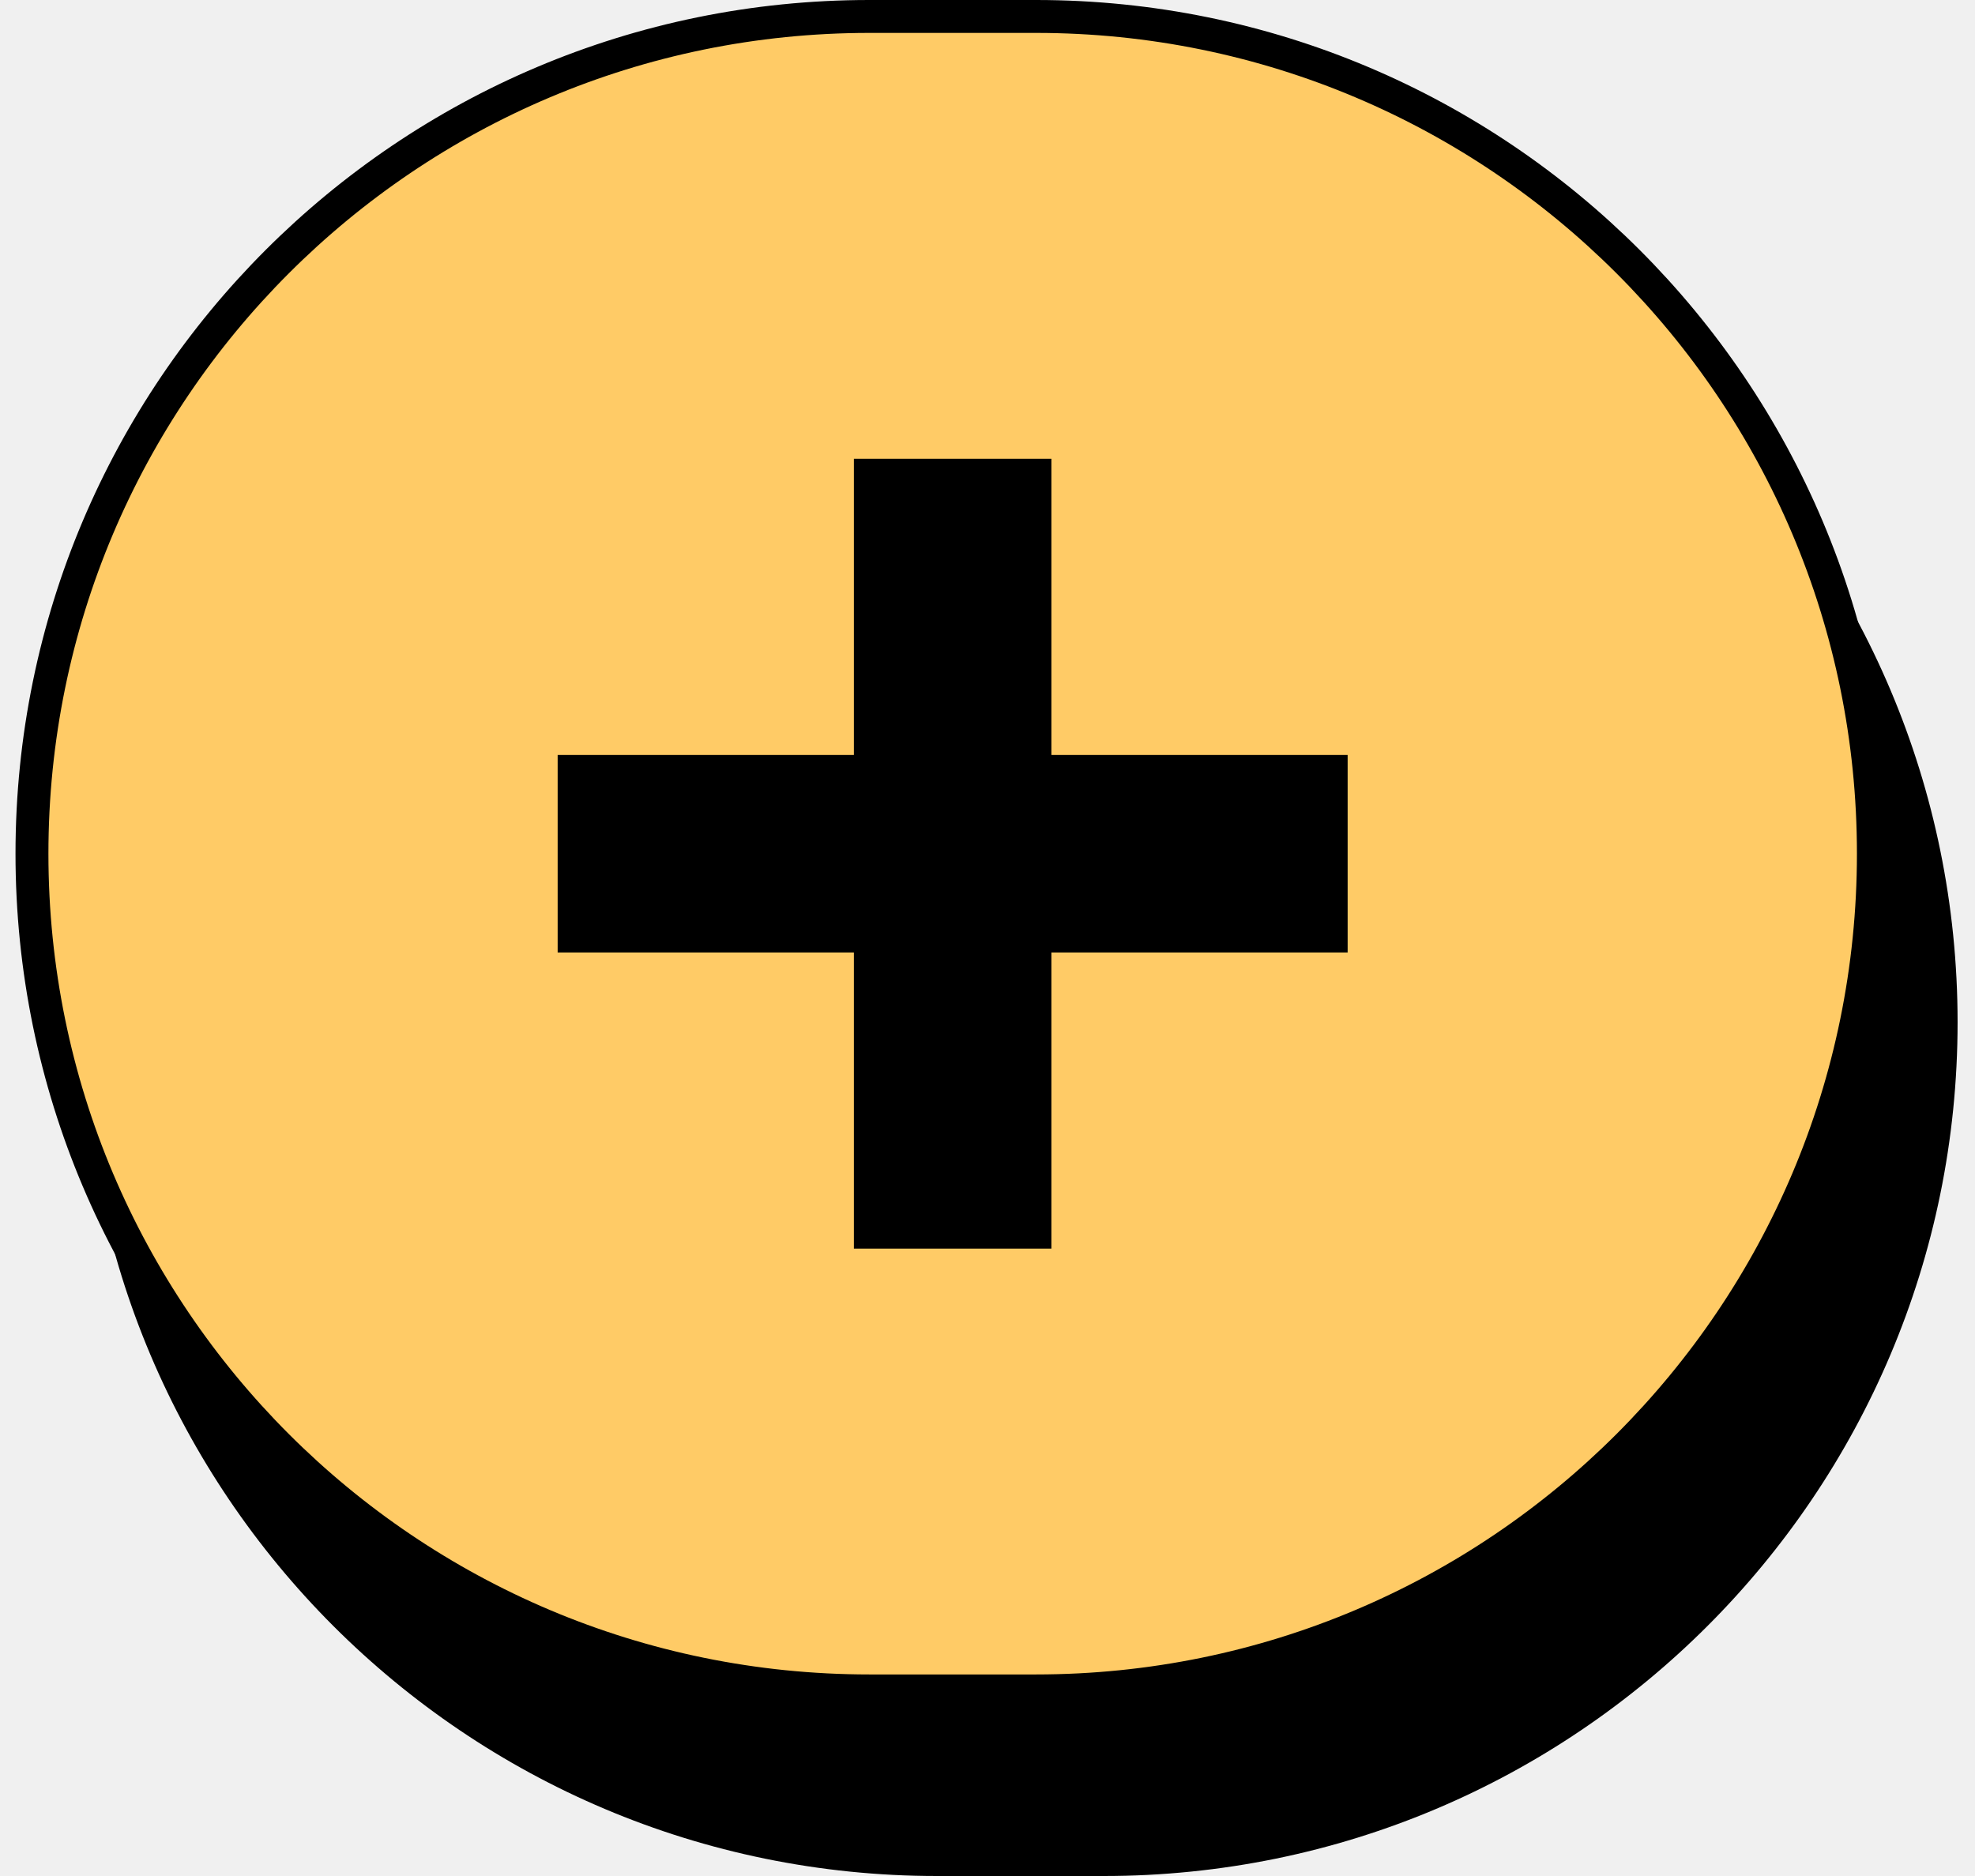
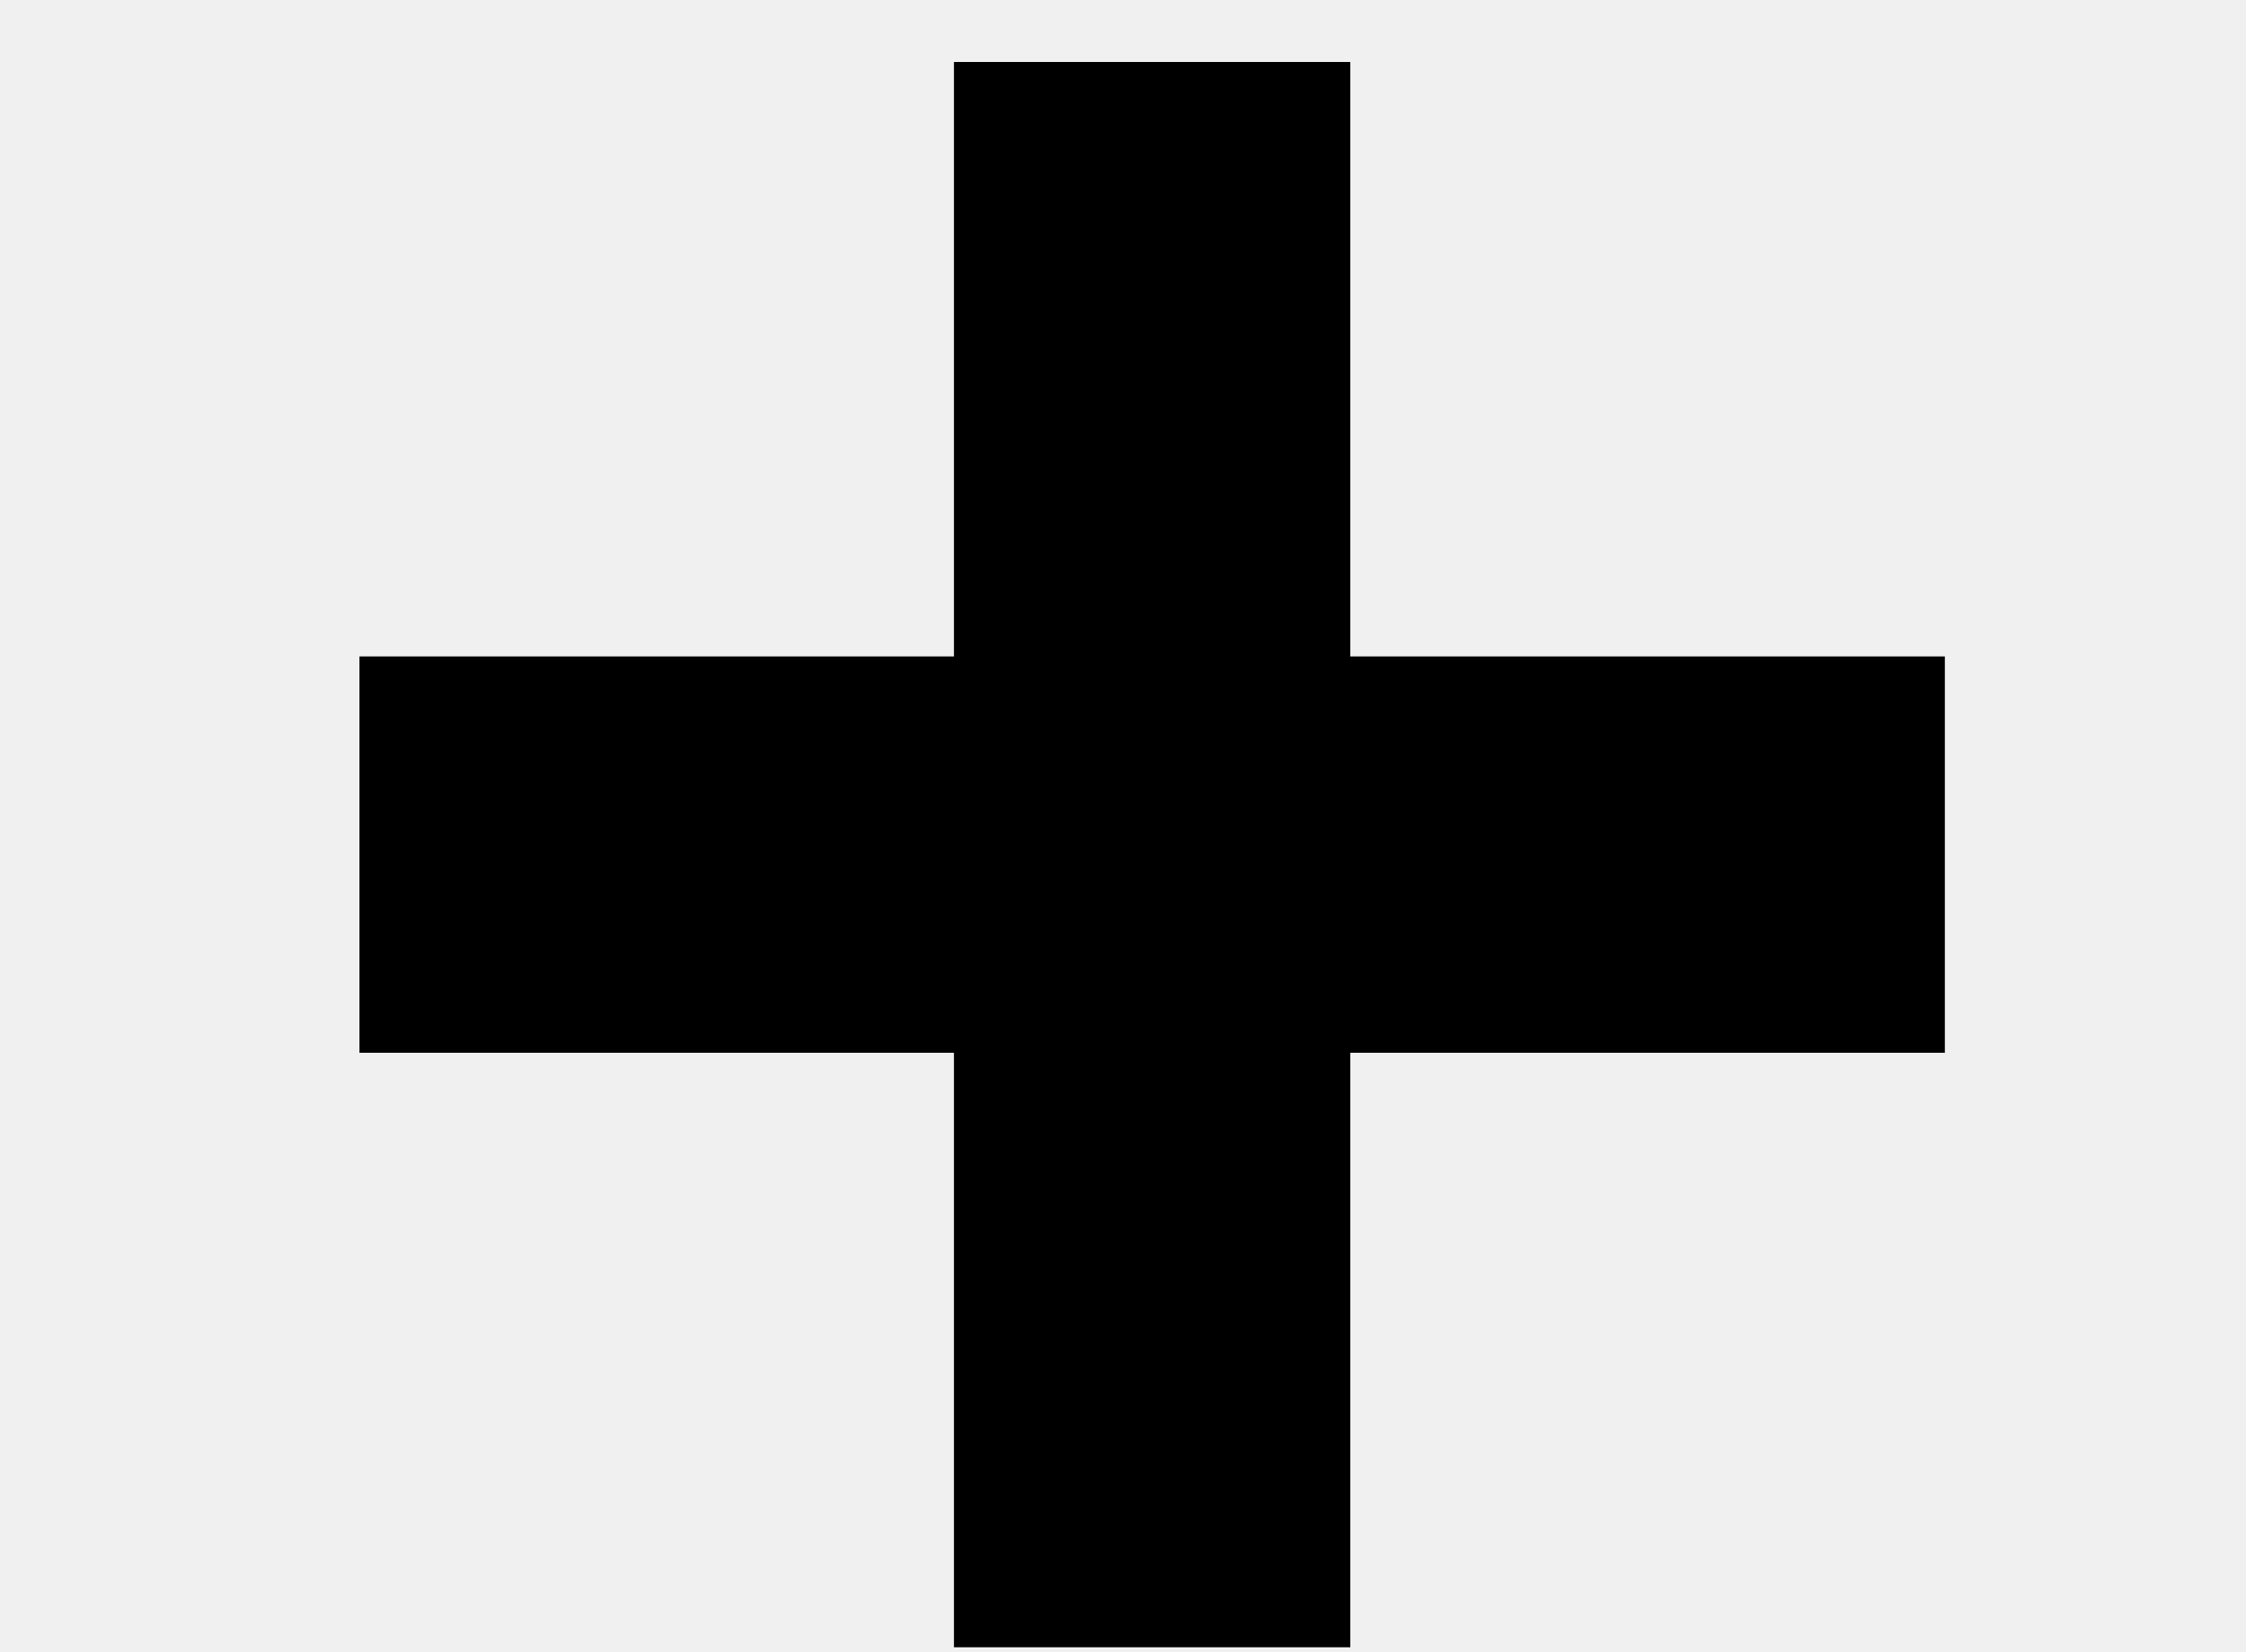
- <svg xmlns="http://www.w3.org/2000/svg" width="60" height="57" viewBox="0 0 60 57" fill="none">
-   <rect x="2.529" y="5.124" width="56.942" height="51.876" rx="25.938" fill="black" />
-   <rect x="0.971" y="0.5" width="55.942" height="50.876" rx="25.438" fill="#FFCB66" stroke="black" />
-   <g clip-path="url(#clip0_45_604)">
-     <path d="M40.941 22.939H31.941V13.938H25.941V22.939H16.941V28.939H25.941V37.938H31.941V28.939H40.941V22.939Z" fill="black" />
+ <svg xmlns="http://www.w3.org/2000/svg" width="34" height="25" viewBox="0 0 25 25" fill="none">
+   <g clip-path="url(#clip0_45_613)">
+     <path d="M24.941 9.938H15.941V0.938H9.941V9.938H0.941V15.938H9.941V24.939H15.941V15.938H24.941V9.938Z" fill="black" />
  </g>
  <defs>
-     <clipPath id="clip0_45_604">
-       <rect width="24" height="24" fill="white" transform="translate(16.9414 13.9385)" />
+     <clipPath id="clip0_45_613">
+       <rect width="24" height="24" fill="white" transform="translate(0.941406 0.938477)" />
    </clipPath>
  </defs>
</svg>
